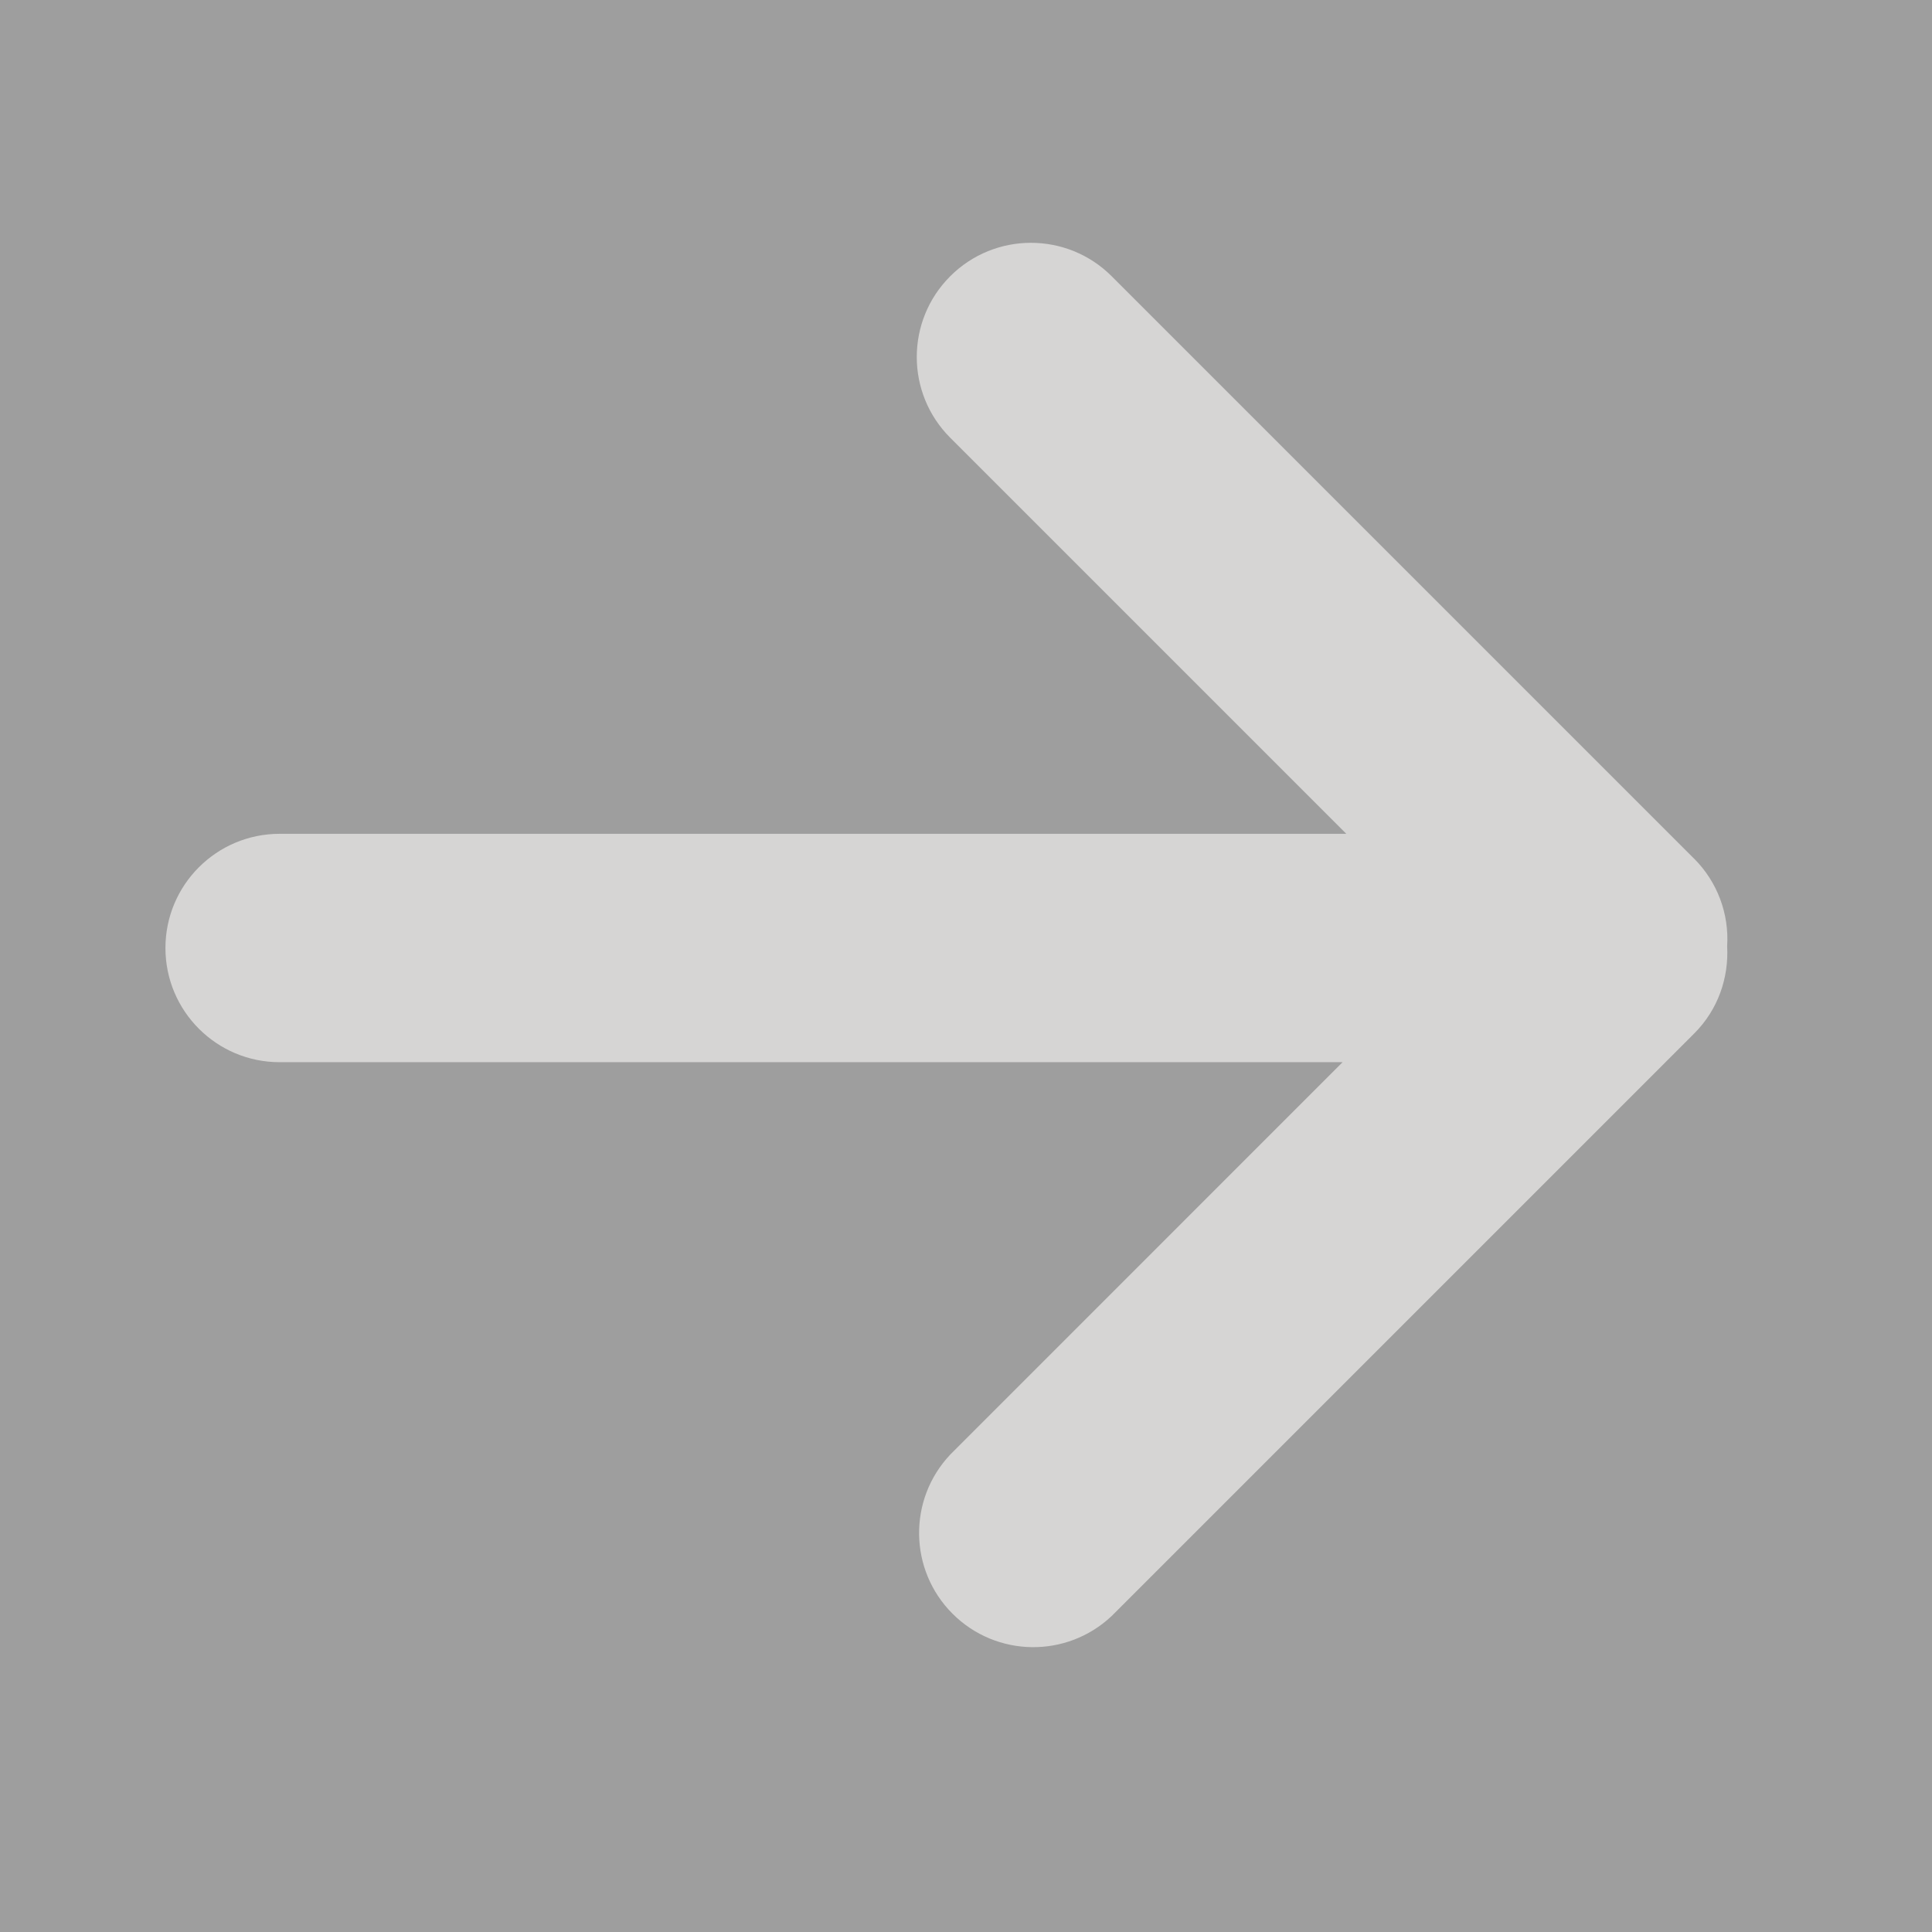
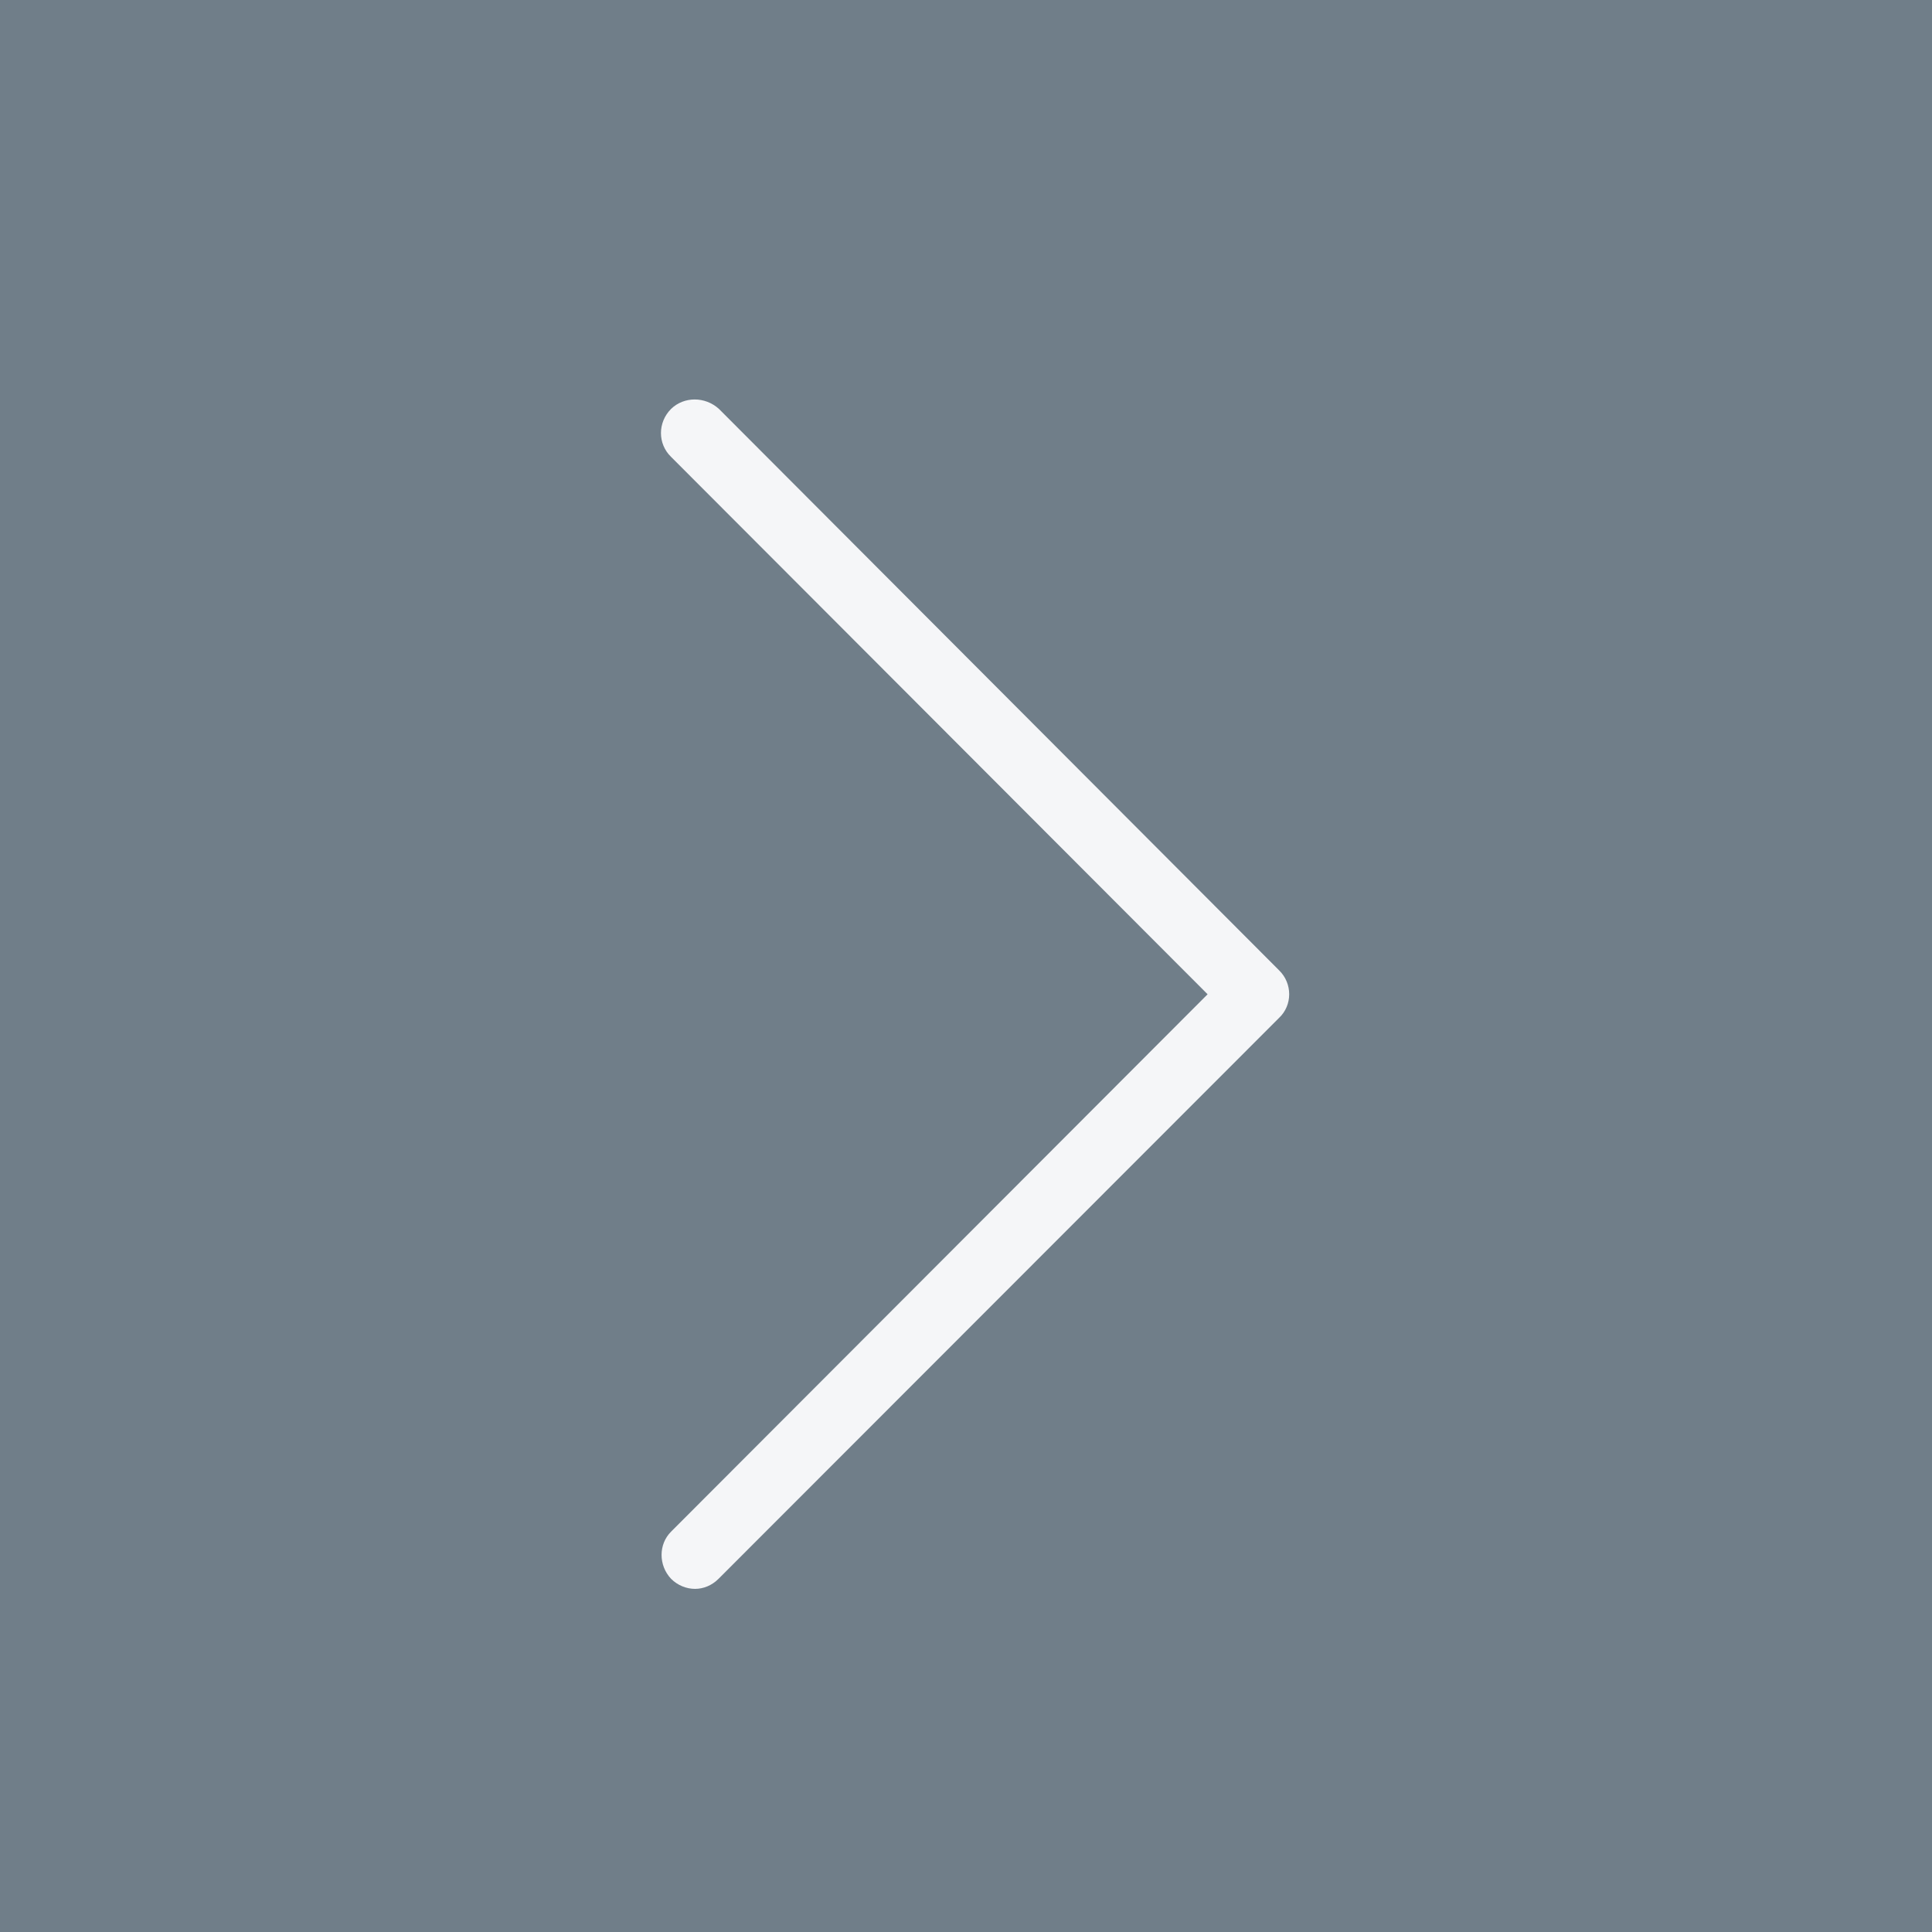
- <svg xmlns="http://www.w3.org/2000/svg" width="38" height="38" viewBox="0 0 38 38">
-   <path fill="#9E9E9E" d="M0 0h38v38H0z" />
-   <path fill="#D6D5D4" d="M33.325 16.893l-11.46-11.46A2.245 2.245 0 1 0 18.69 8.61l7.79 7.79H5.5a2.246 2.246 0 0 0 0 4.492h20.907L18.69 28.61a2.246 2.246 0 0 0 3.175 3.175l11.46-11.46c.47-.47.68-1.098.646-1.715a2.233 2.233 0 0 0-.645-1.717z" />
+ <svg xmlns="http://www.w3.org/2000/svg" version="1.1" id="Layer_1" x="0px" y="0px" width="38px" height="38px" viewBox="0 0 38 38" enable-background="new 0 0 38 38" xml:space="preserve">
+   <path fill="#707E89" d="M0,0h38v38H0V0z" />
+   <path fill="#F5F6F8" d="M25.158,19.085L14.141,8.043c-0.273-0.248-0.687-0.248-0.942,0c-0.265,0.265-0.265,0.687,0,0.943 l10.553,10.57l-10.553,10.57c-0.249,0.248-0.249,0.662,0,0.927c0.132,0.132,0.306,0.198,0.471,0.198 c0.165,0,0.331-0.066,0.463-0.198L25.158,20.02C25.423,19.771,25.423,19.342,25.158,19.085z" />
</svg>
